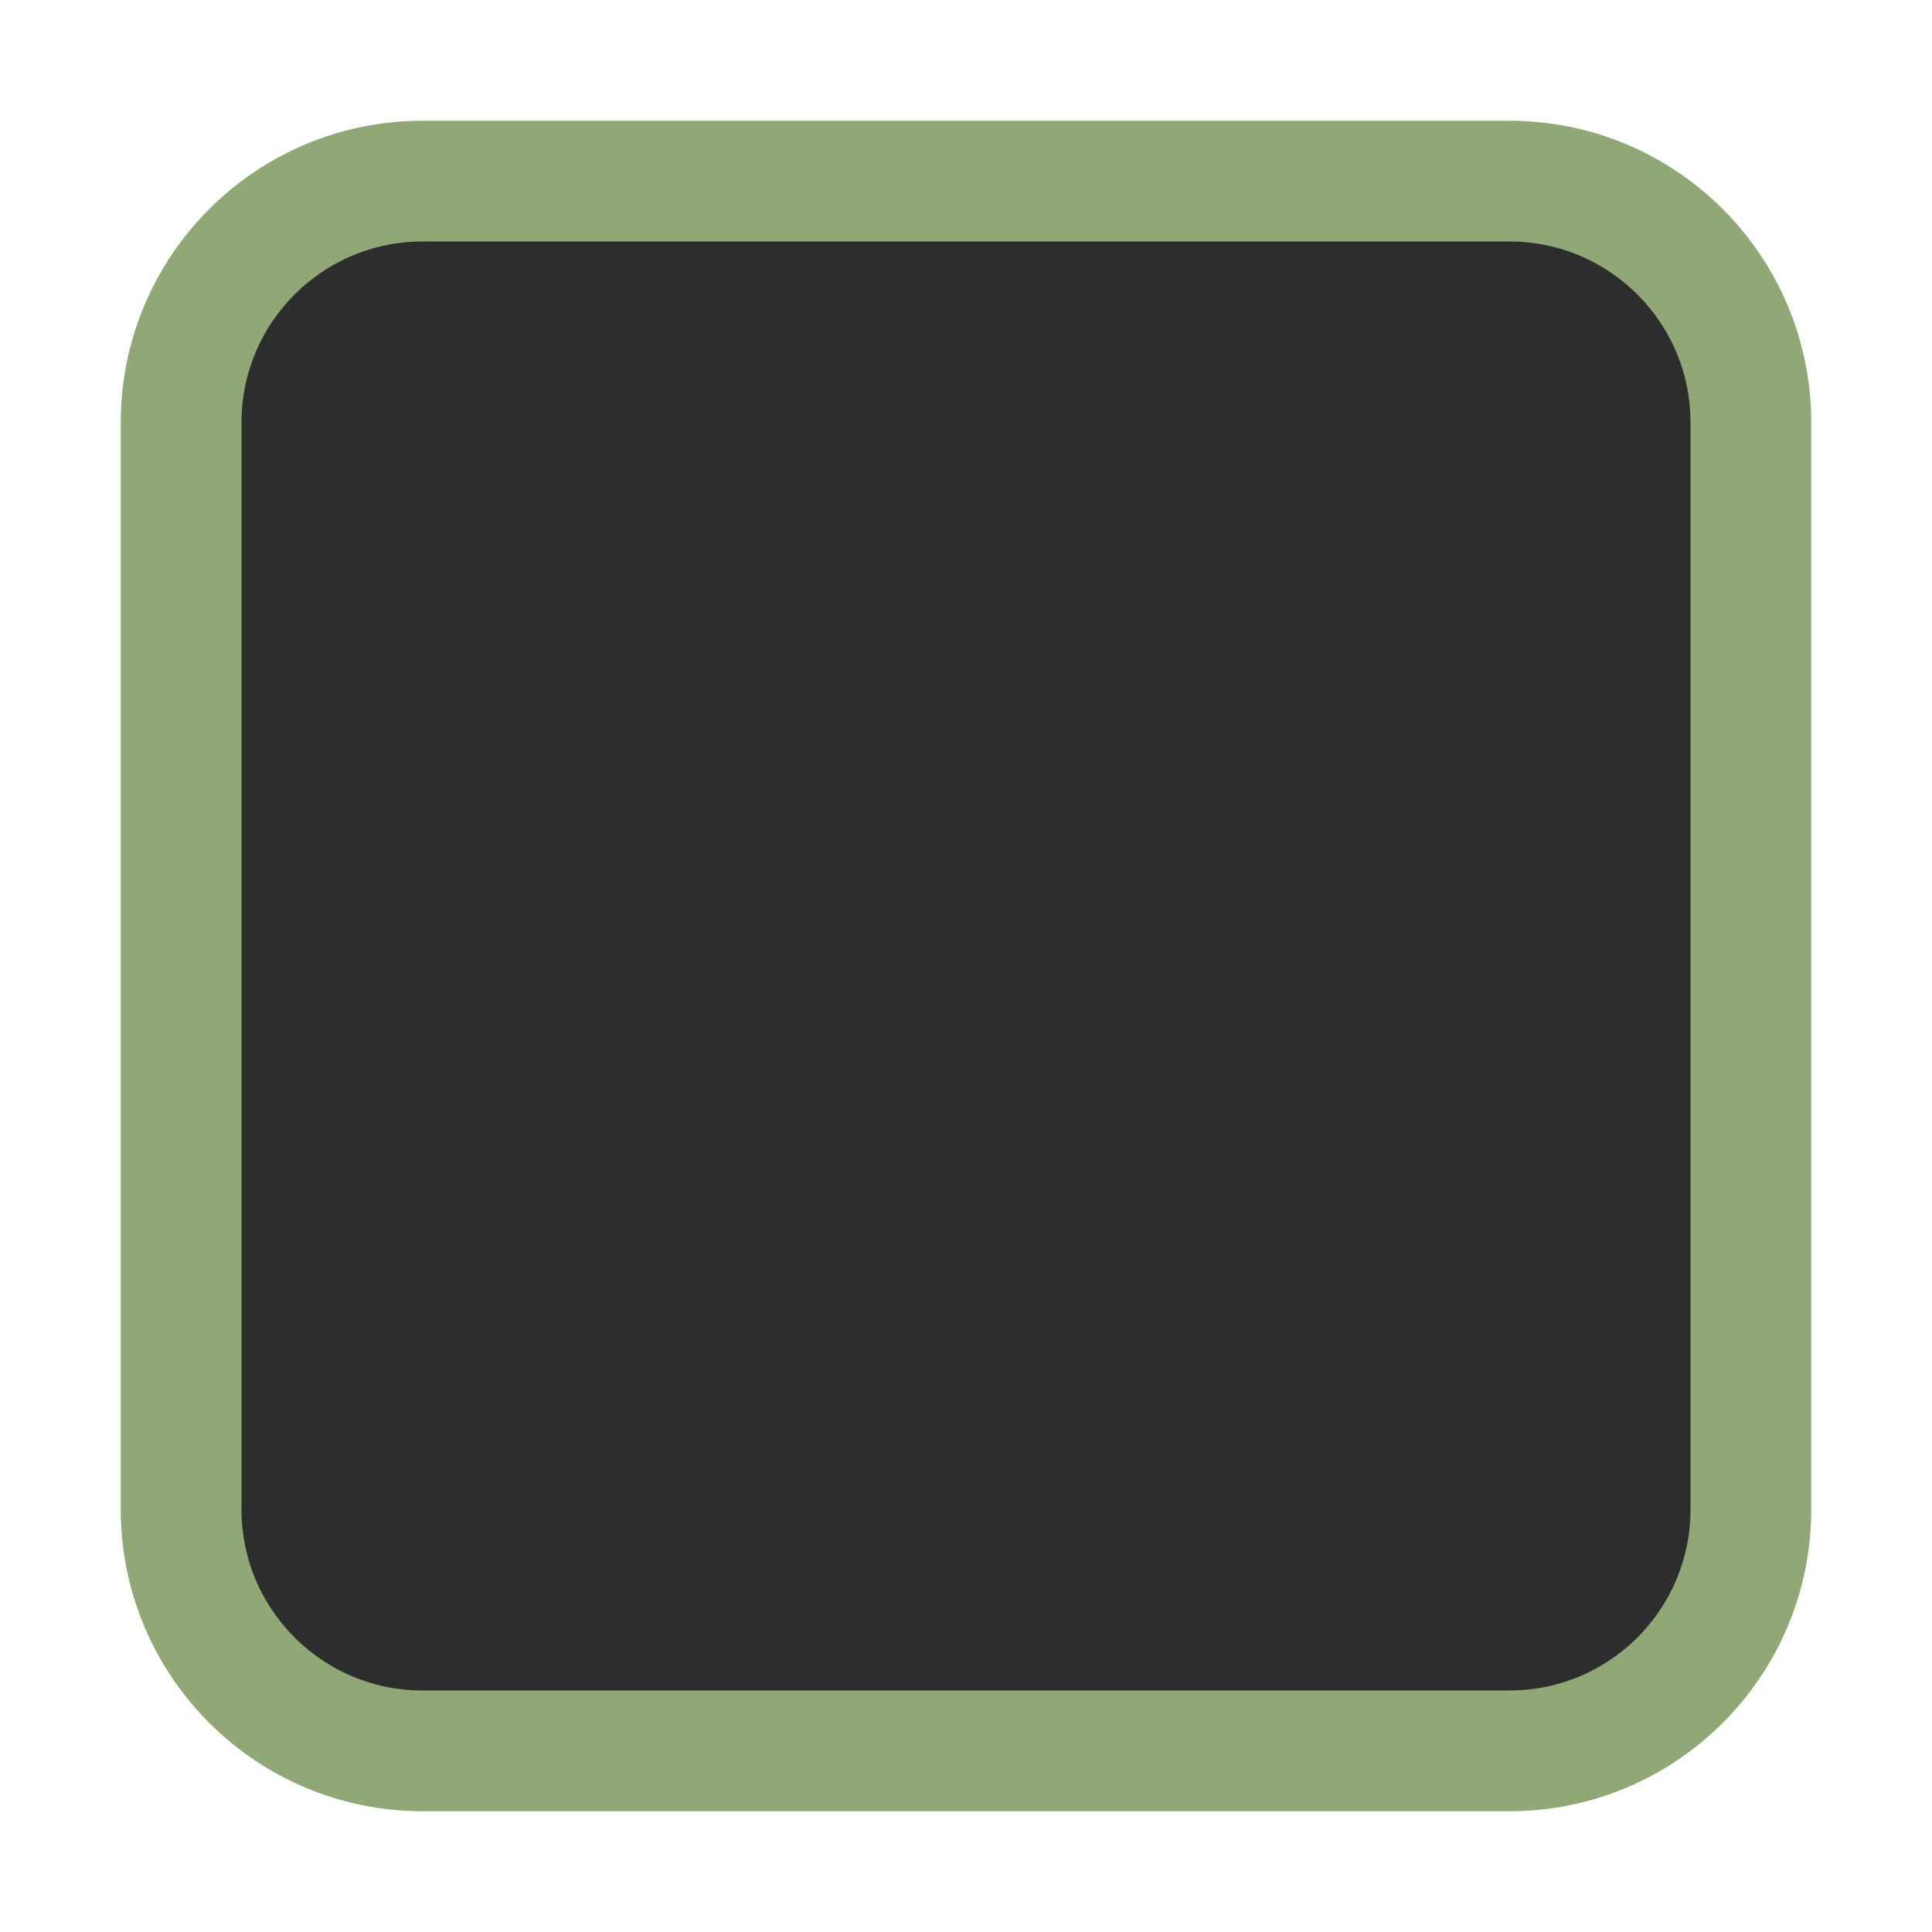
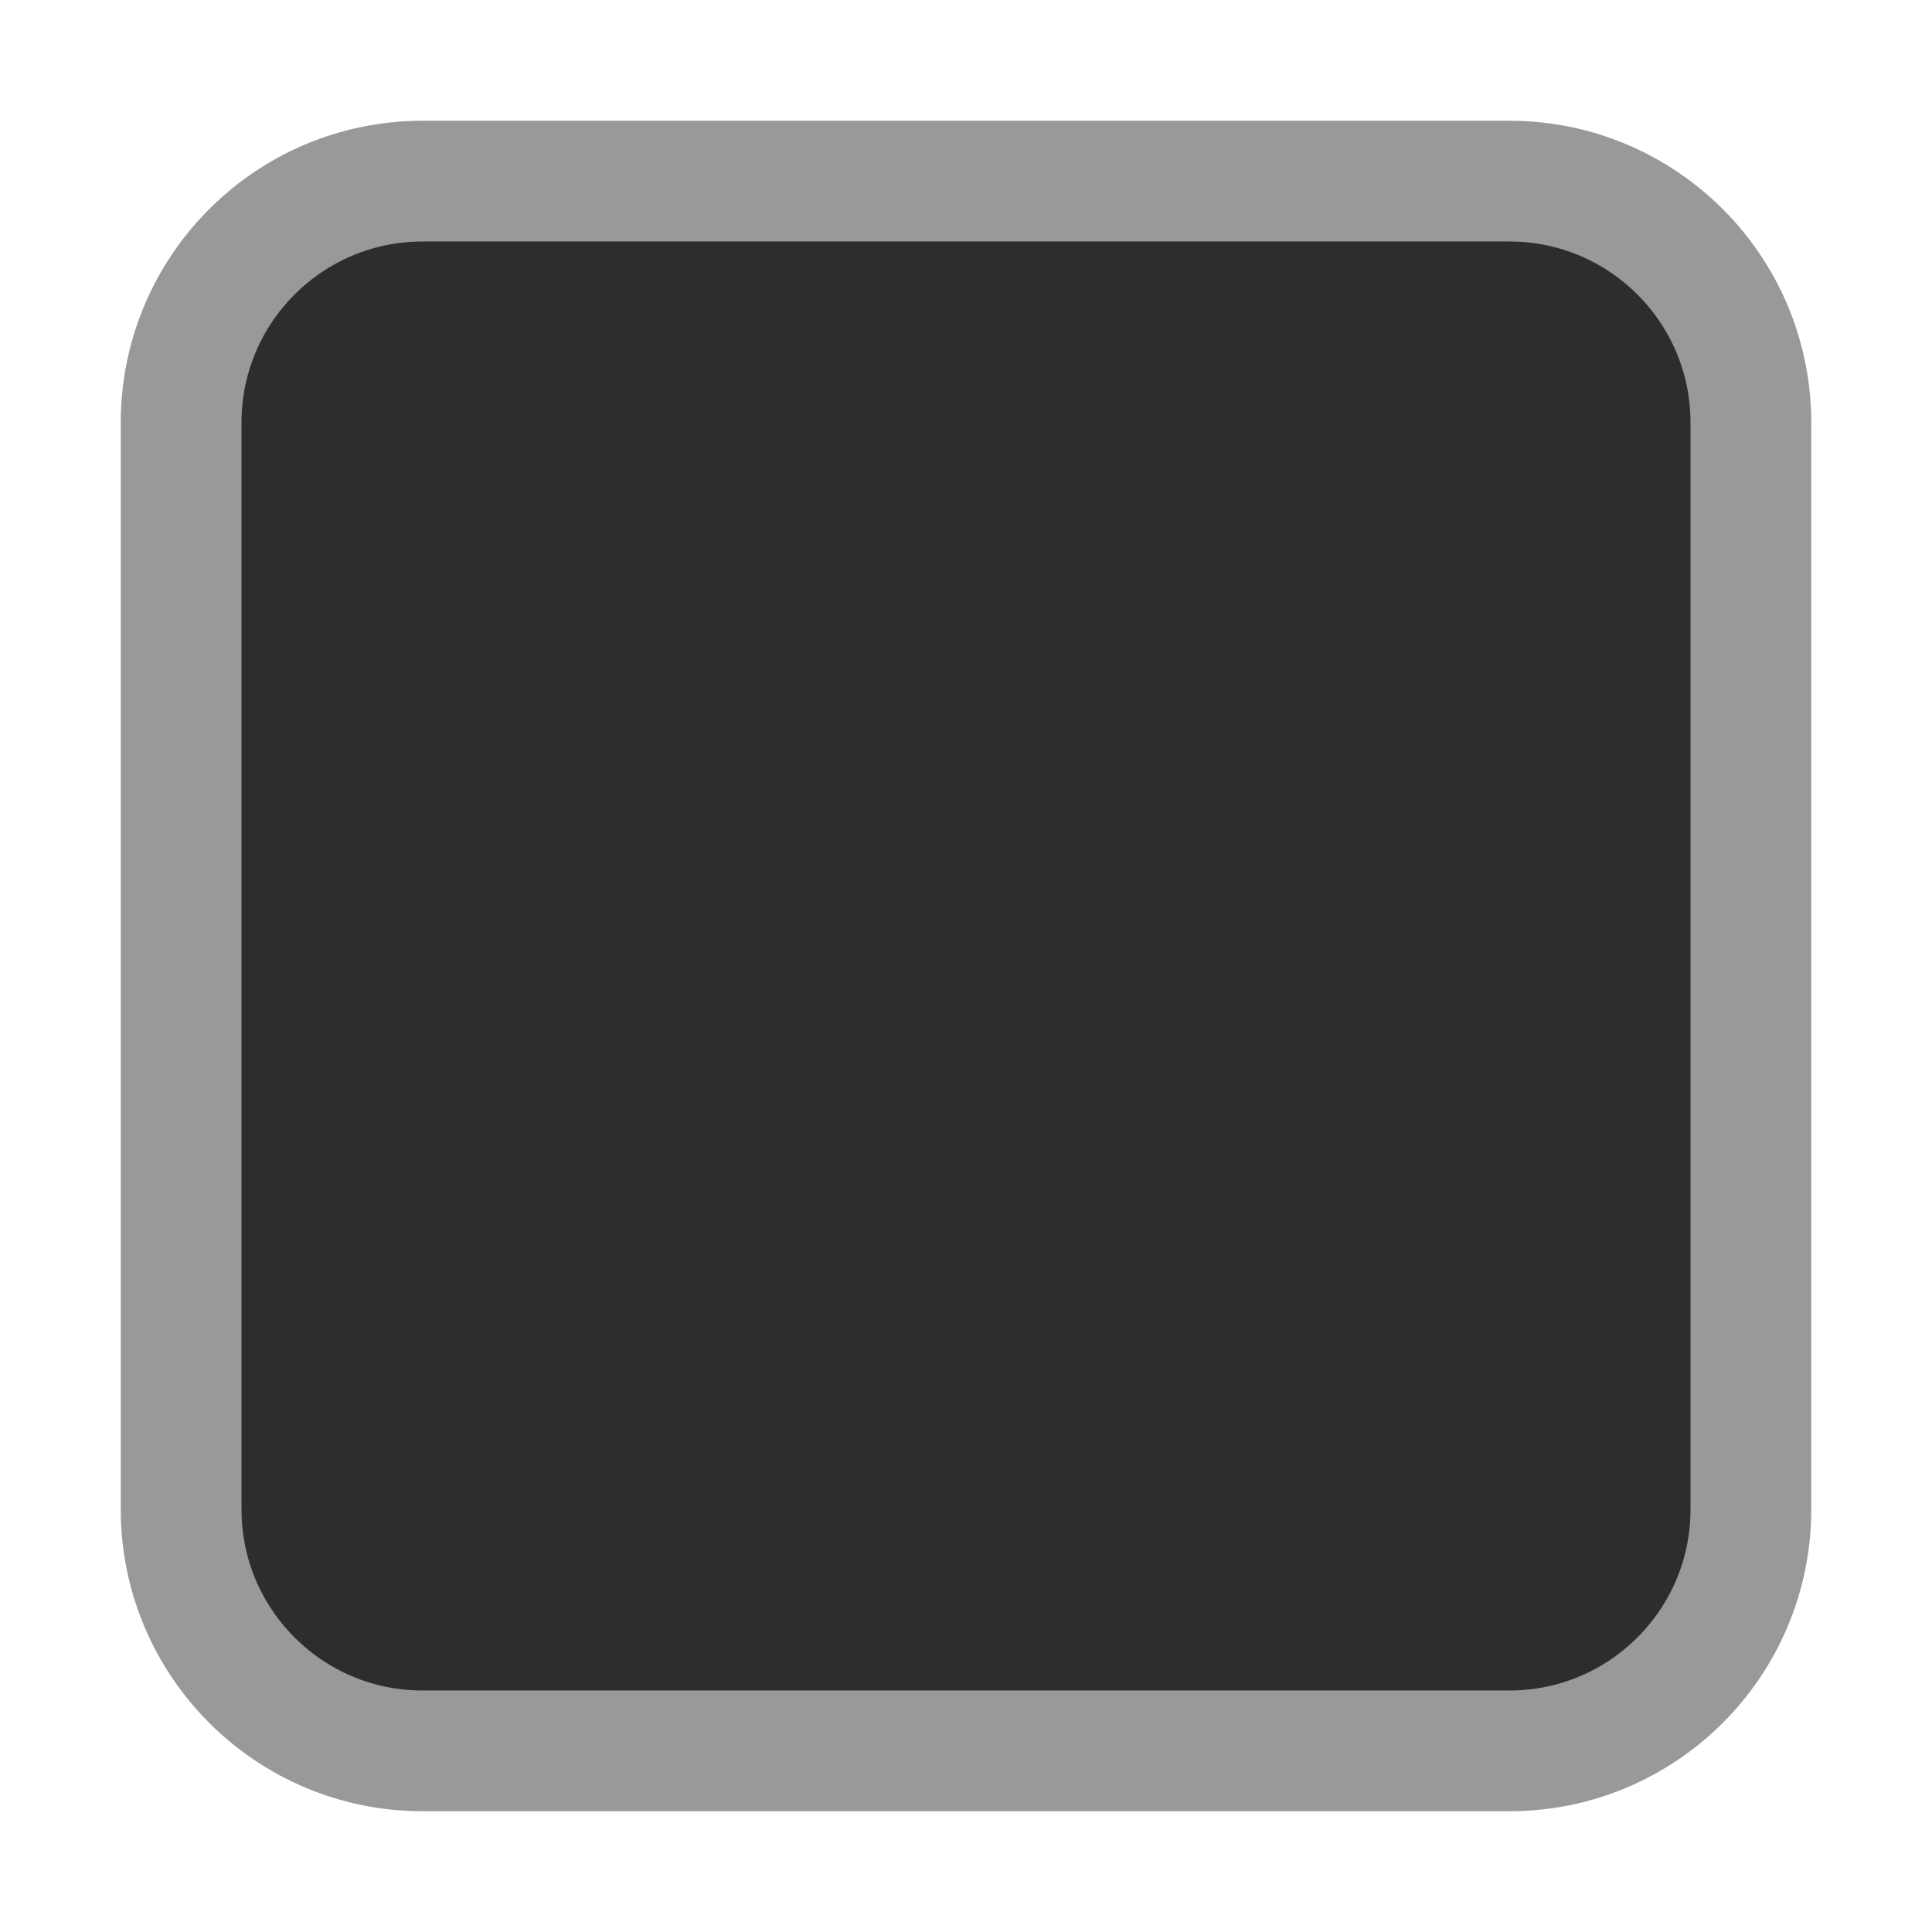
<svg xmlns="http://www.w3.org/2000/svg" width="16" height="16" id="svg2" version="1.1">
  <defs id="defs4">
    <linearGradient id="linearGradient3768-6">
      <stop style="stop-color:#0f0f0f;stop-opacity:1;" offset="0" id="stop3770-6" />
      <stop id="stop3778-2" offset="0.078" style="stop-color:#171717;stop-opacity:1;" />
      <stop style="stop-color:#171717;stop-opacity:1;" offset="0.974" id="stop3774-0" />
      <stop style="stop-color:#1b1b1b;stop-opacity:1;" offset="1" id="stop3776-1" />
    </linearGradient>
  </defs>
  <g id="layer1" transform="translate(0,-1036.362)">
    <g transform="translate(-17,1036)" style="display:inline;opacity:1" id="checkbox-unchecked-dark">
      <g id="sdsd-0-1">
        <g id="scdsdcd-0-4" transform="translate(0,-30)">
          <g style="display:inline" id="g15812-6-6-1-4-4" transform="matrix(0.9295198,0,0,0.9291437,-156.7507,-212.9618)">
            <g transform="matrix(0.5089163,0,0,0.5173982,161.7932,197.5643)" id="g5489-2-9-6-8-8-9-7" style="display:inline">
              <g id="g5428-8-1-4-0-0-65-8" />
            </g>
          </g>
          <rect y="30.362" x="17" height="16" width="16" id="rect13523-4-0" style="color:#000000;display:inline;overflow:visible;visibility:visible;fill:none;stroke:none;stroke-width:2;marker:none;enable-background:accumulate" />
          <g id="g5400-2-47">
-             <rect ry="2" style="color:#000000;display:inline;overflow:visible;visibility:visible;fill:#2d2d2d;fill-opacity:1;stroke:#8fa876;stroke-width:1;stroke-linecap:butt;stroke-linejoin:round;stroke-miterlimit:4;stroke-dasharray:none;stroke-dashoffset:0;stroke-opacity:1;marker:none;enable-background:accumulate" id="rect5147-9-1-5-7-6-3-70" width="13" height="13" x="18.5" y="31.862" rx="2" />
+             <rect ry="2" style="color:#000000;display:inline;overflow:visible;visibility:visible;fill:#2d2d2d;fill-opacity:1;stroke:#999999;stroke-width:1;stroke-linecap:butt;stroke-linejoin:round;stroke-miterlimit:4;stroke-dasharray:none;stroke-dashoffset:0;stroke-opacity:1;marker:none;enable-background:accumulate" id="rect5147-9-1-5-7-6-3-70" width="13" height="13" x="18.5" y="31.862" rx="2" />
          </g>
        </g>
      </g>
    </g>
  </g>
</svg>
